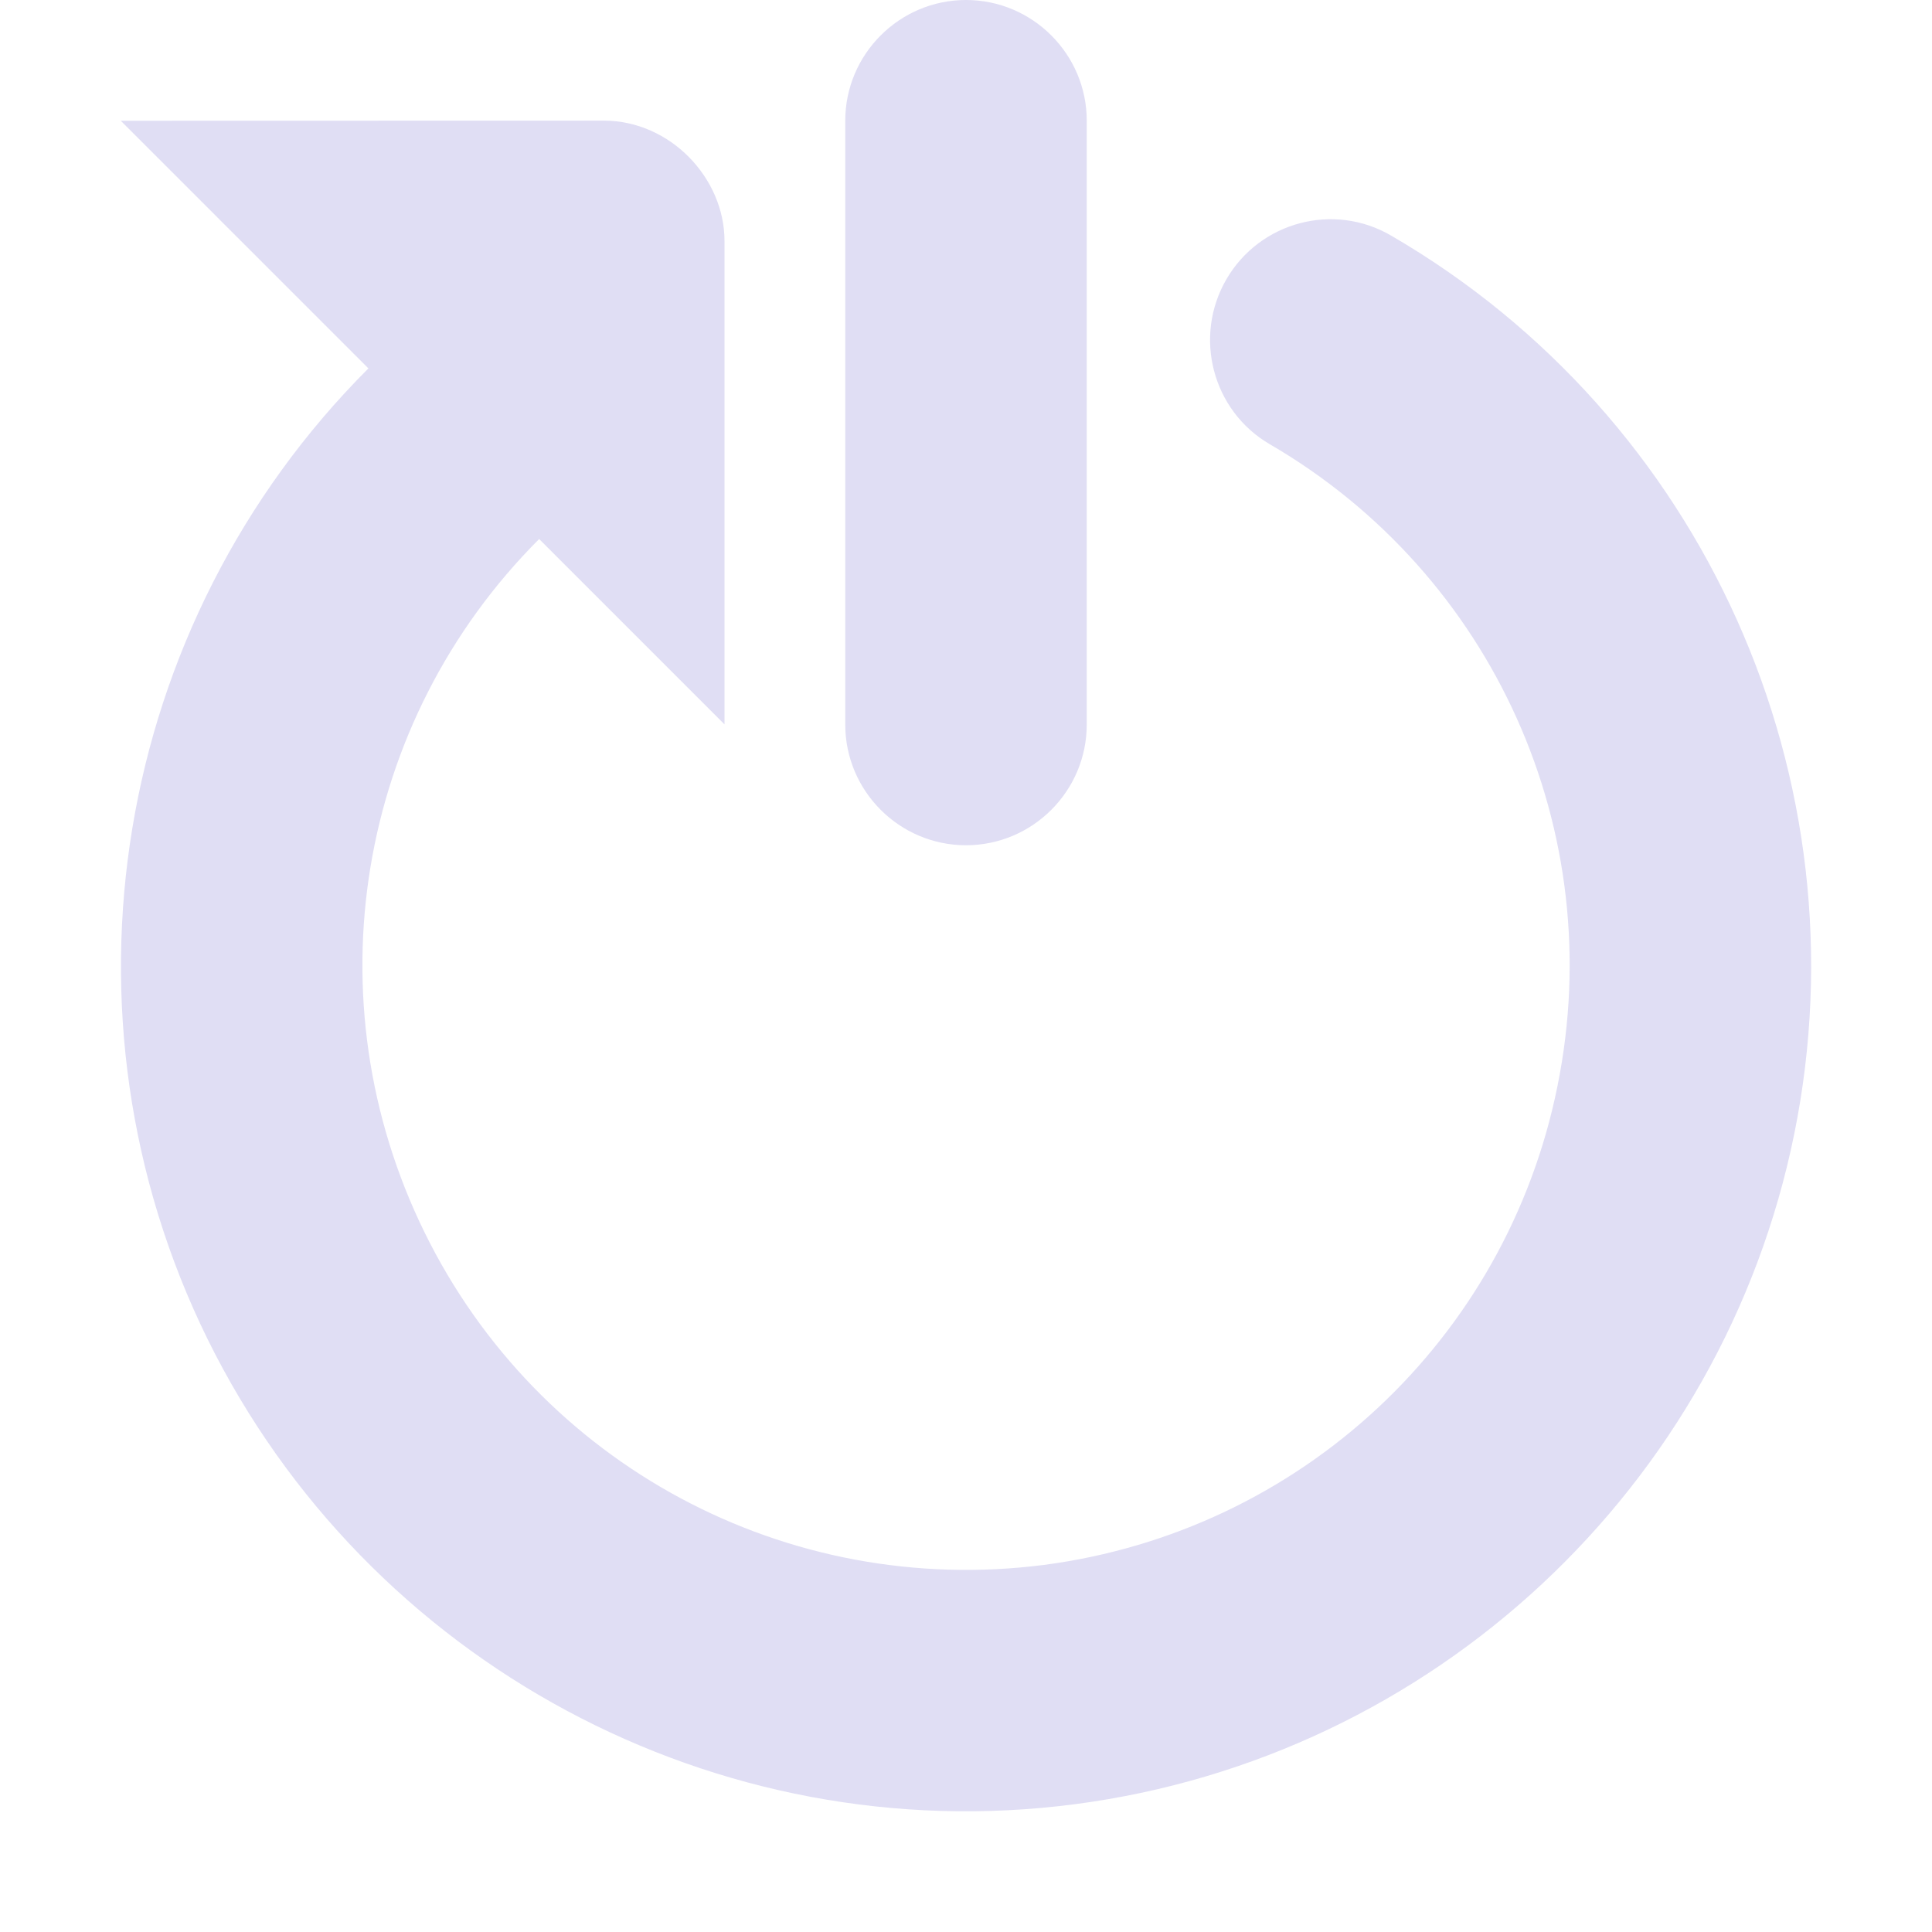
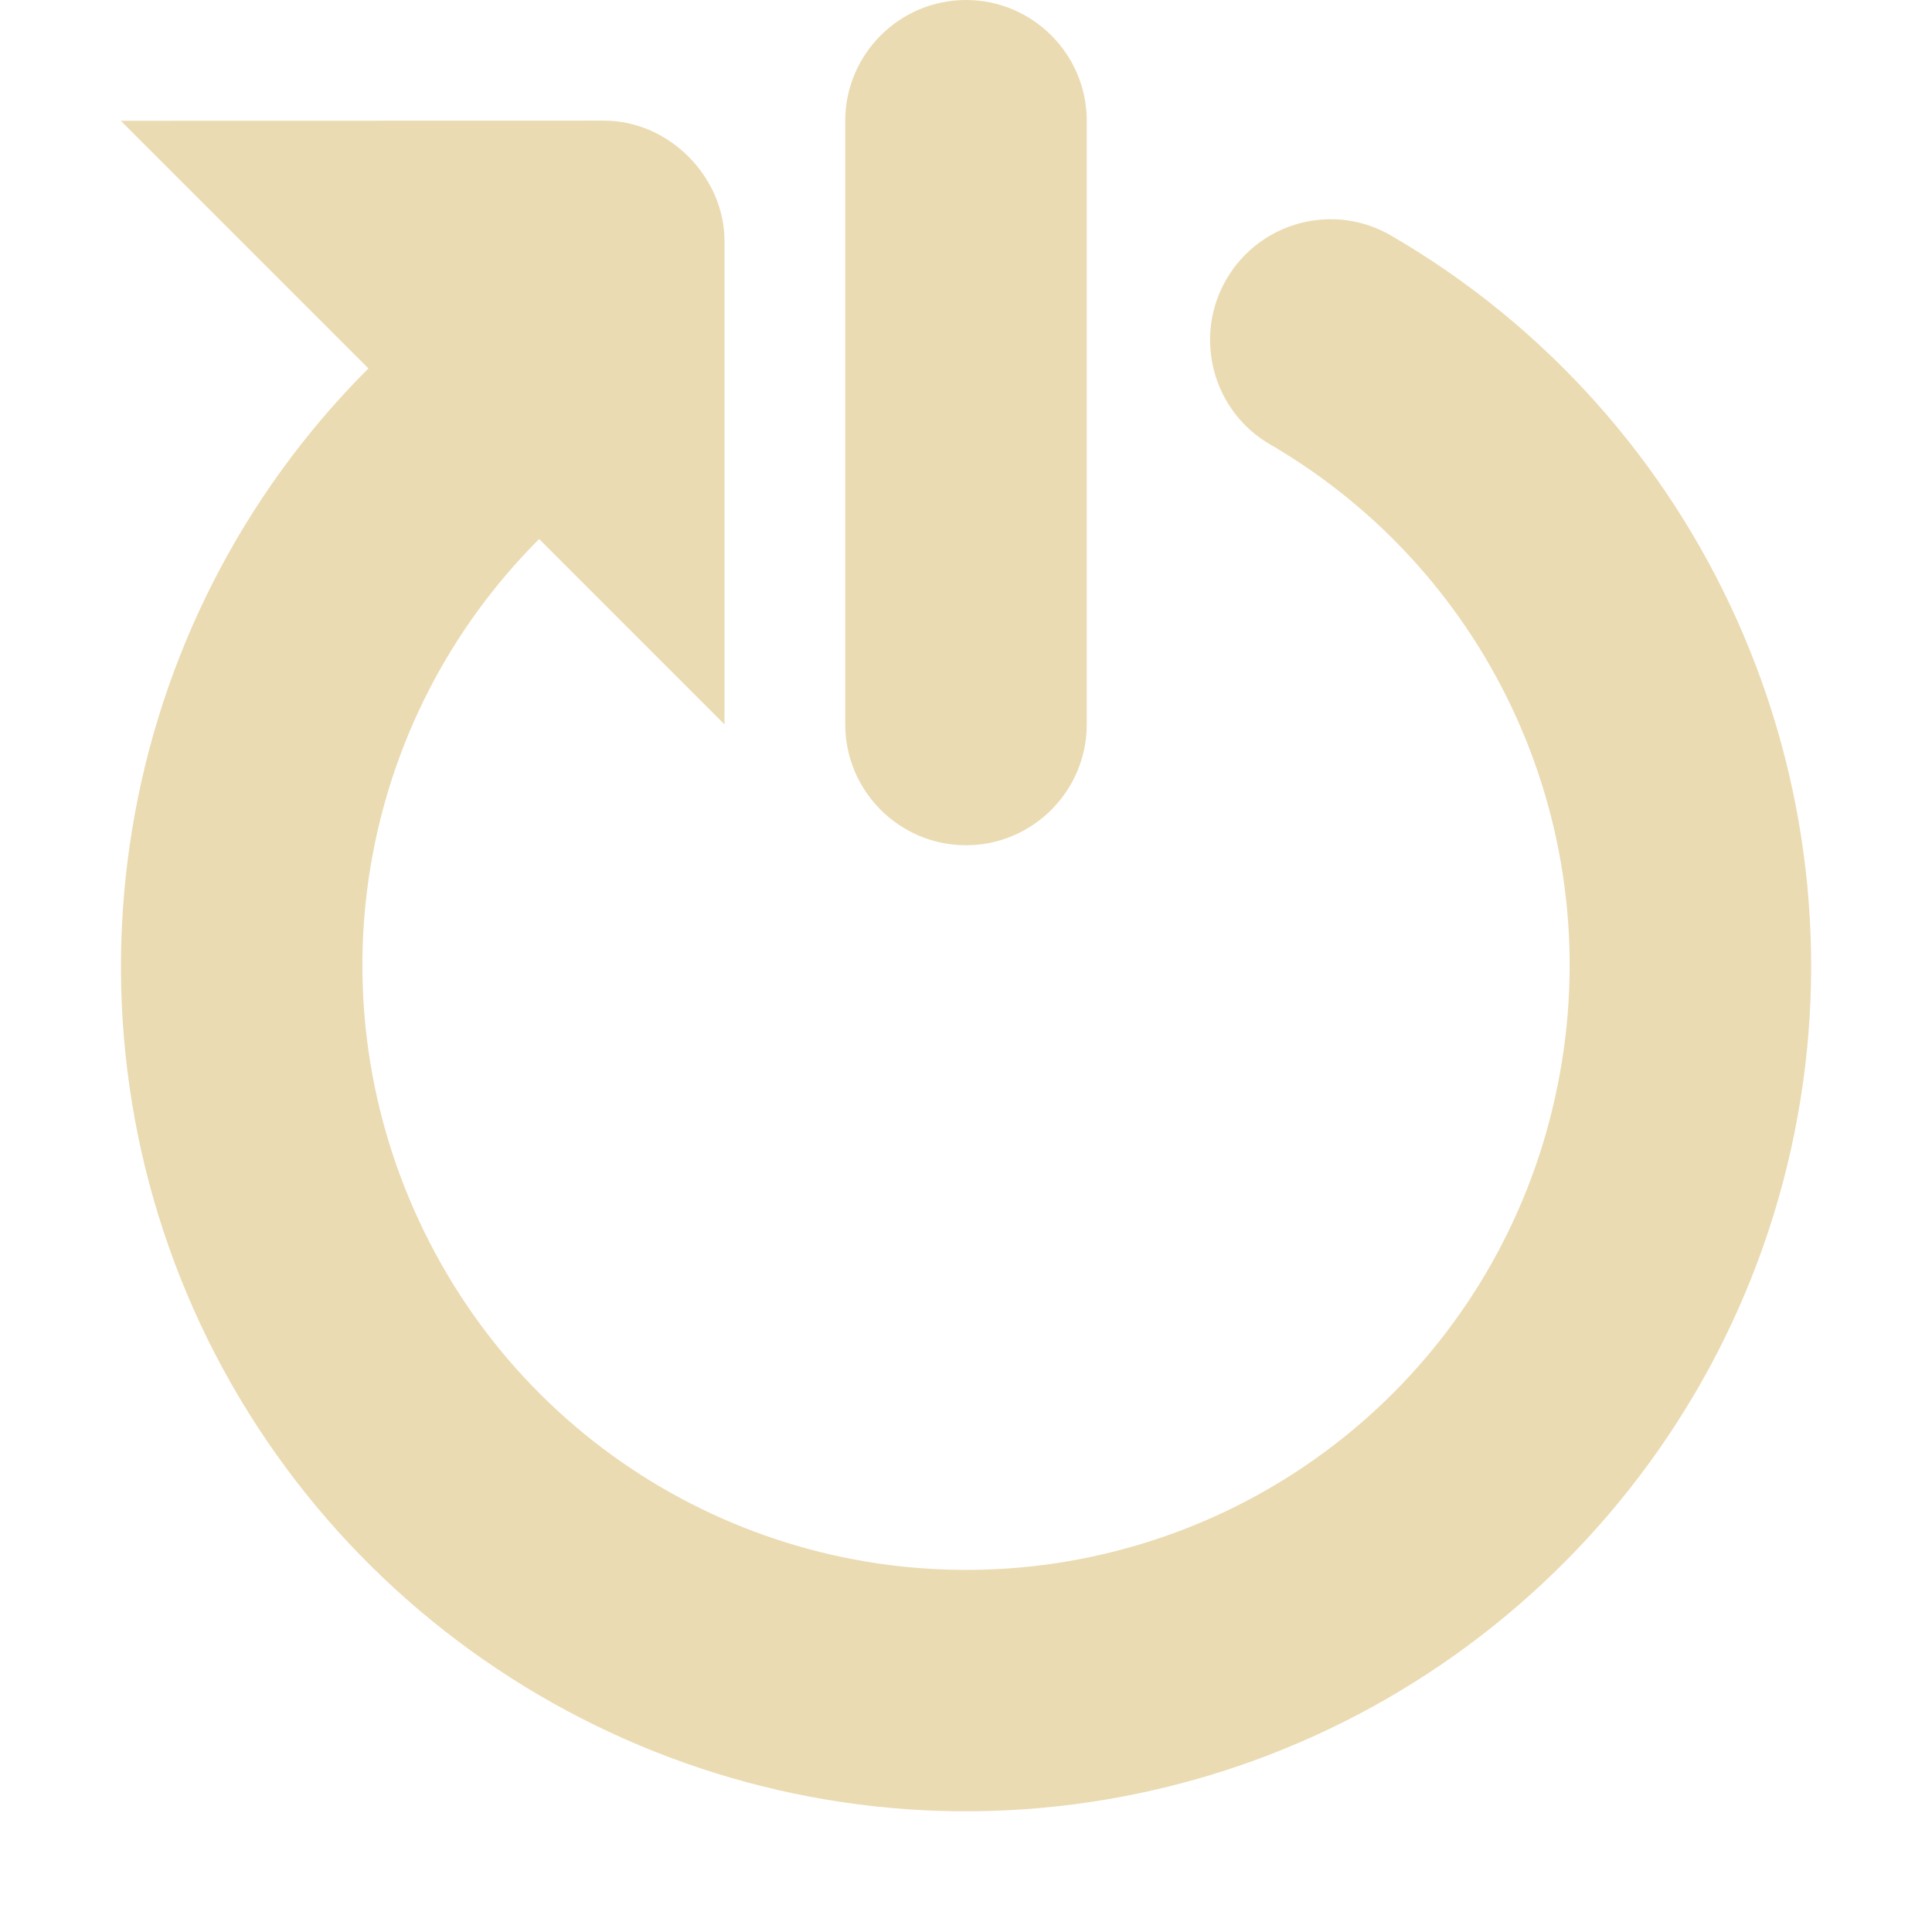
<svg xmlns="http://www.w3.org/2000/svg" height="16px" viewBox="0 0 16 16" width="16px">
-   <path d="m 8 0 c -0.551 0 -1 0.449 -1 1 v 5 c 0 0.551 0.449 1 1 1 s 1 -0.449 1 -1 v -5 c 0 -0.551 -0.449 -1 -1 -1 z m -7 1 l 2.051 2.051 c -2.117 2.117 -2.652 5.355 -1.332 8.039 c 1.324 2.684 4.215 4.238 7.18 3.852 c 2.969 -0.387 5.367 -2.625 5.961 -5.555 c 0.594 -2.934 -0.75 -5.93 -3.336 -7.434 c -0.477 -0.281 -1.09 -0.117 -1.367 0.359 s -0.117 1.09 0.359 1.367 c 1.852 1.078 2.809 3.207 2.383 5.312 c -0.422 2.102 -2.129 3.691 -4.254 3.969 c -2.129 0.273 -4.184 -0.828 -5.129 -2.754 s -0.566 -4.227 0.949 -5.742 l 1.535 1.535 v -4.004 c 0 -0.52 -0.449 -0.996 -1 -0.996 z m 0 0" fill="#e0def4" />
+   <path d="m 8 0 c -0.551 0 -1 0.449 -1 1 v 5 c 0 0.551 0.449 1 1 1 s 1 -0.449 1 -1 v -5 c 0 -0.551 -0.449 -1 -1 -1 z m -7 1 l 2.051 2.051 c -2.117 2.117 -2.652 5.355 -1.332 8.039 c 1.324 2.684 4.215 4.238 7.18 3.852 c 2.969 -0.387 5.367 -2.625 5.961 -5.555 c 0.594 -2.934 -0.75 -5.93 -3.336 -7.434 c -0.477 -0.281 -1.09 -0.117 -1.367 0.359 s -0.117 1.09 0.359 1.367 c 1.852 1.078 2.809 3.207 2.383 5.312 c -0.422 2.102 -2.129 3.691 -4.254 3.969 c -2.129 0.273 -4.184 -0.828 -5.129 -2.754 s -0.566 -4.227 0.949 -5.742 l 1.535 1.535 v -4.004 c 0 -0.52 -0.449 -0.996 -1 -0.996 z m 0 0" fill="#ebdbb2" />
</svg>
